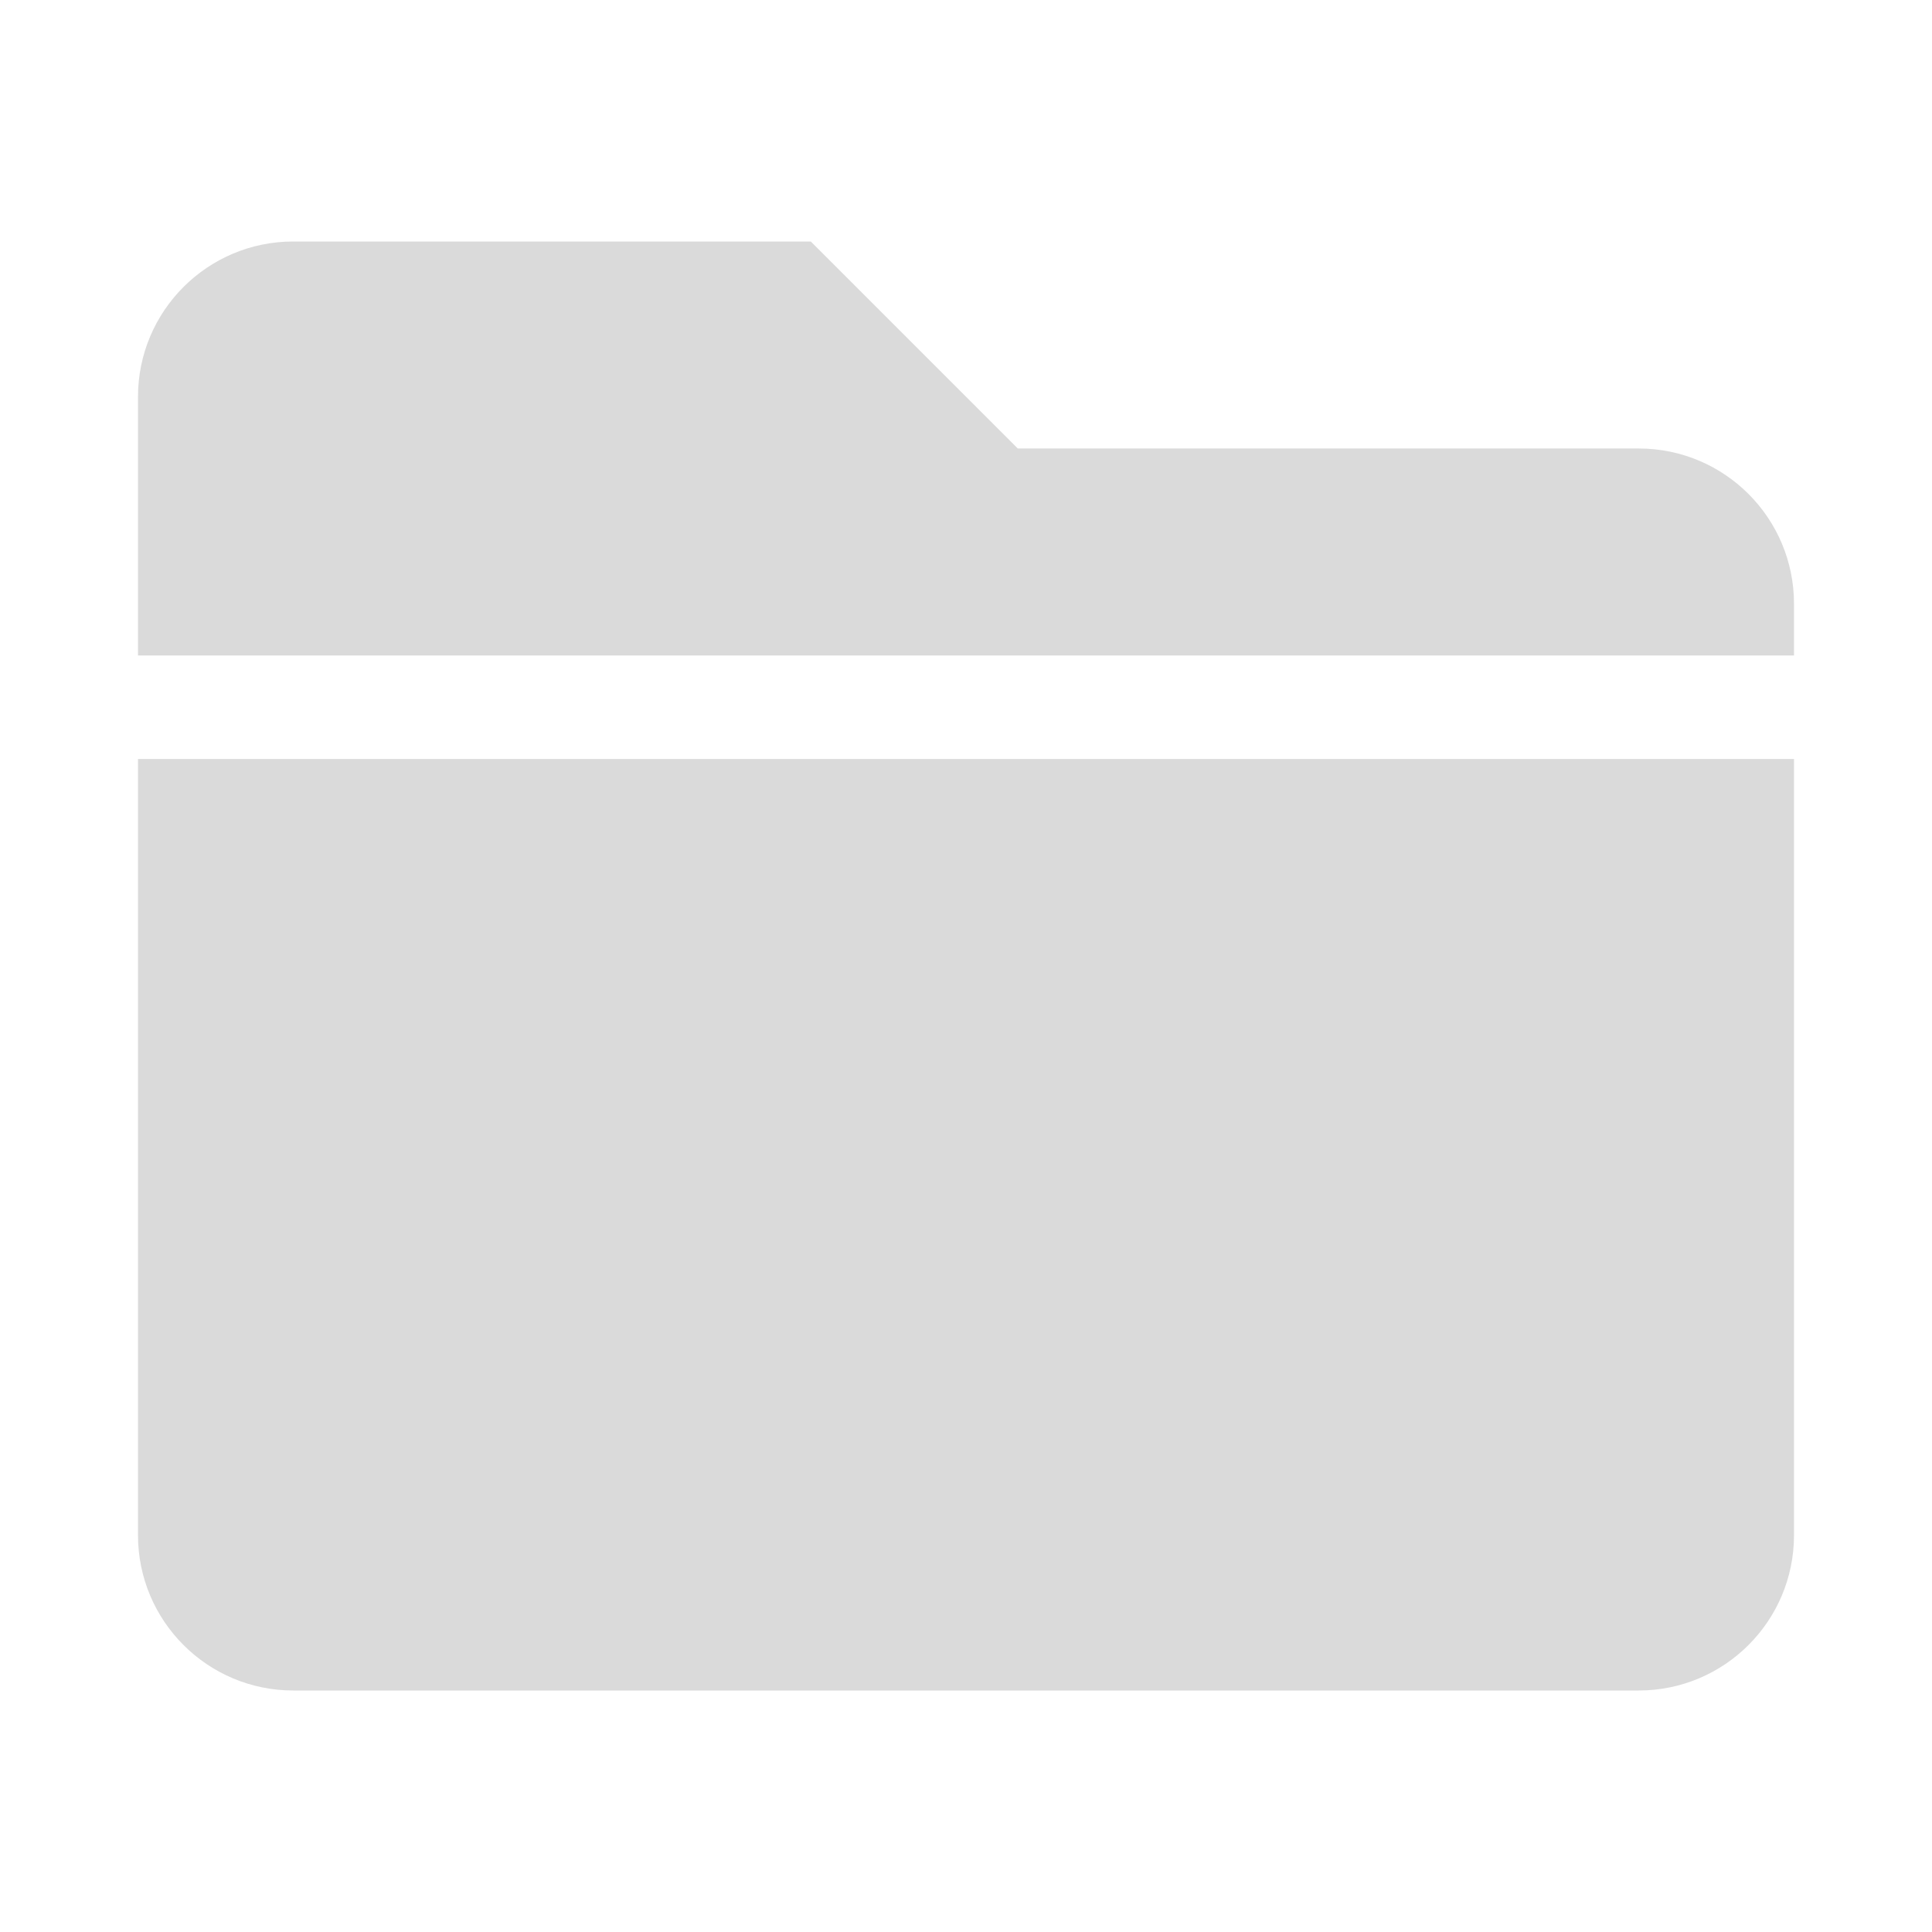
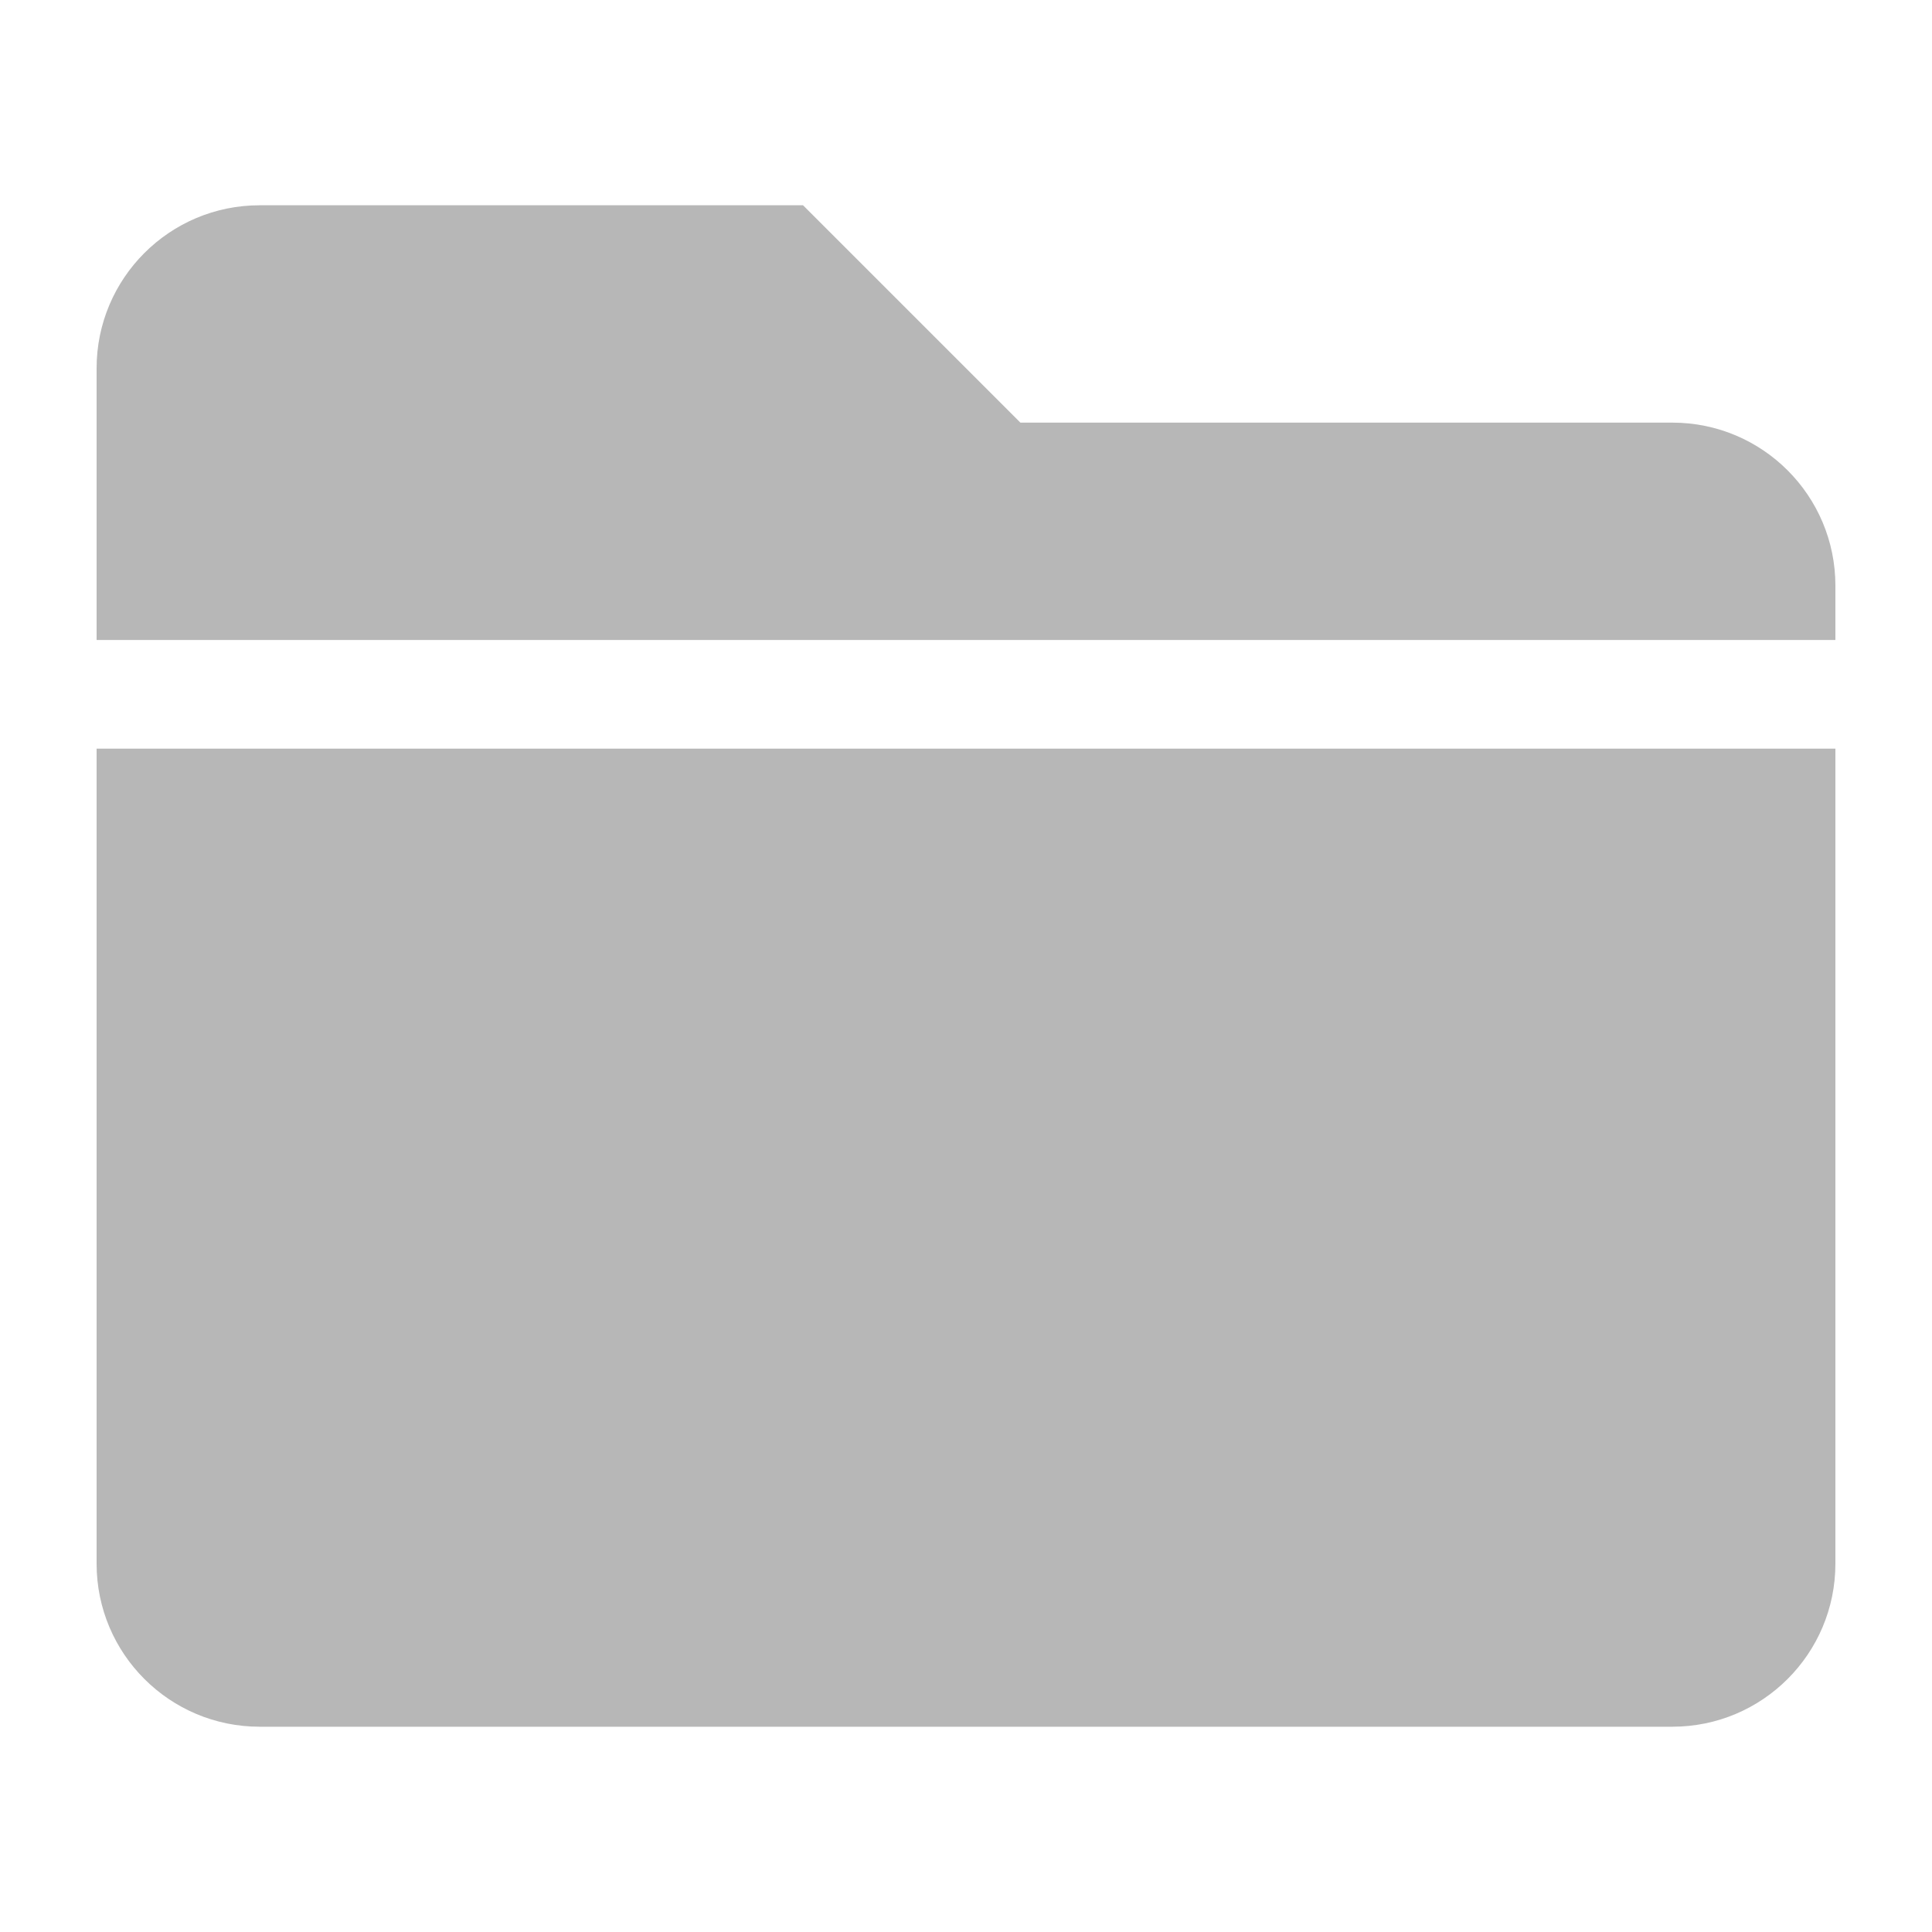
- <svg xmlns="http://www.w3.org/2000/svg" width="21" height="21" viewBox="0 0 21 21">
-   <g id="Group_70381" data-name="Group 70381" transform="translate(-17.5 -497.5)">
-     <g id="Chat" transform="translate(-74 -330)">
-       <rect id="Rectangle_52465" data-name="Rectangle 52465" width="20" height="20" transform="translate(92 828)" fill="none" stroke="rgba(0,0,0,0)" stroke-width="1" />
-       <path id="folder" d="M16.313,34.25H9.563L7.313,32H1.688A1.688,1.688,0,0,0,0,33.688V36.5H18v-.562A1.688,1.688,0,0,0,16.313,34.25ZM0,46.063A1.688,1.688,0,0,0,1.688,47.75H16.313A1.688,1.688,0,0,0,18,46.063V37.625H0Z" transform="translate(93 798.125)" fill="#dadada" stroke="rgba(0,0,0,0)" stroke-width="1" />
-     </g>
+ <svg xmlns="http://www.w3.org/2000/svg" width="20" height="20" viewBox="0 0 20 20">
+   <g id="Chat" transform="translate(-92 -828)">
+     <rect id="Rectangle_52465" data-name="Rectangle 52465" width="20" height="20" transform="translate(92 828)" fill="none" />
+     <path id="folder" d="M16.313,34.25H9.563L7.313,32H1.688A1.688,1.688,0,0,0,0,33.688V36.5H18v-.562A1.688,1.688,0,0,0,16.313,34.25ZM0,46.063A1.688,1.688,0,0,0,1.688,47.75H16.313A1.688,1.688,0,0,0,18,46.063V37.625H0Z" transform="translate(93 798.125)" fill="#b7b7b7" />
  </g>
</svg>
